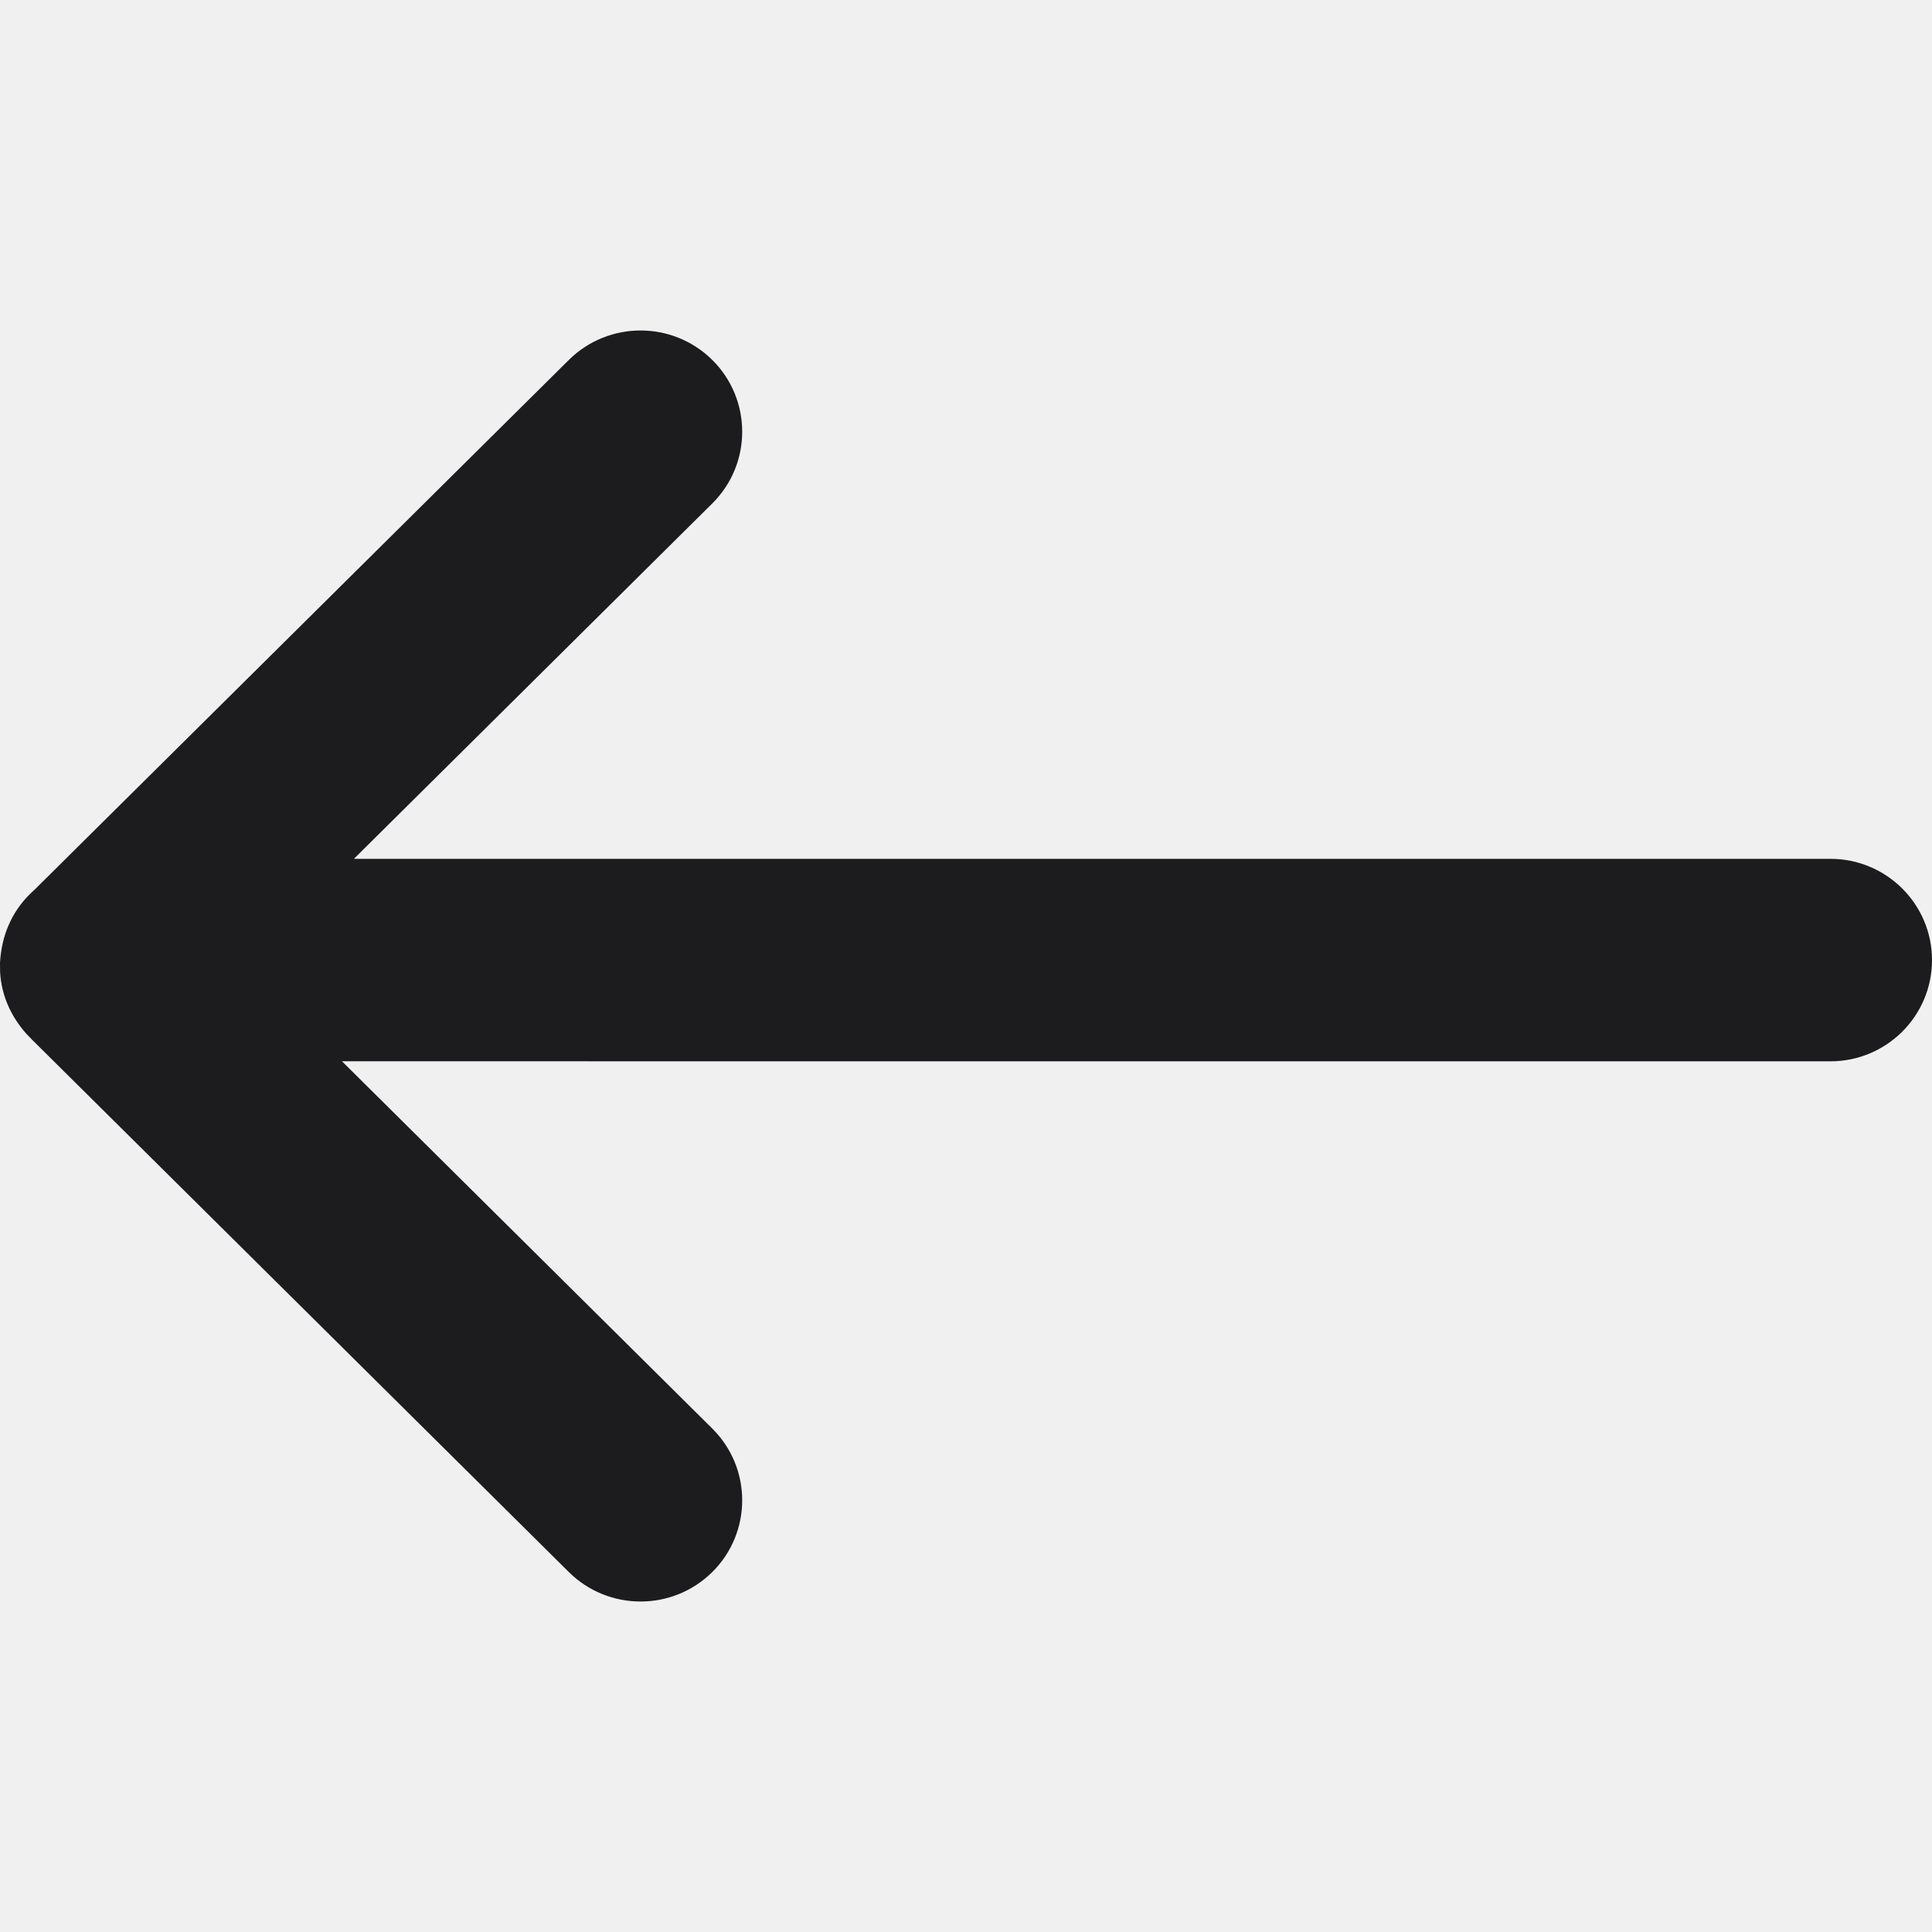
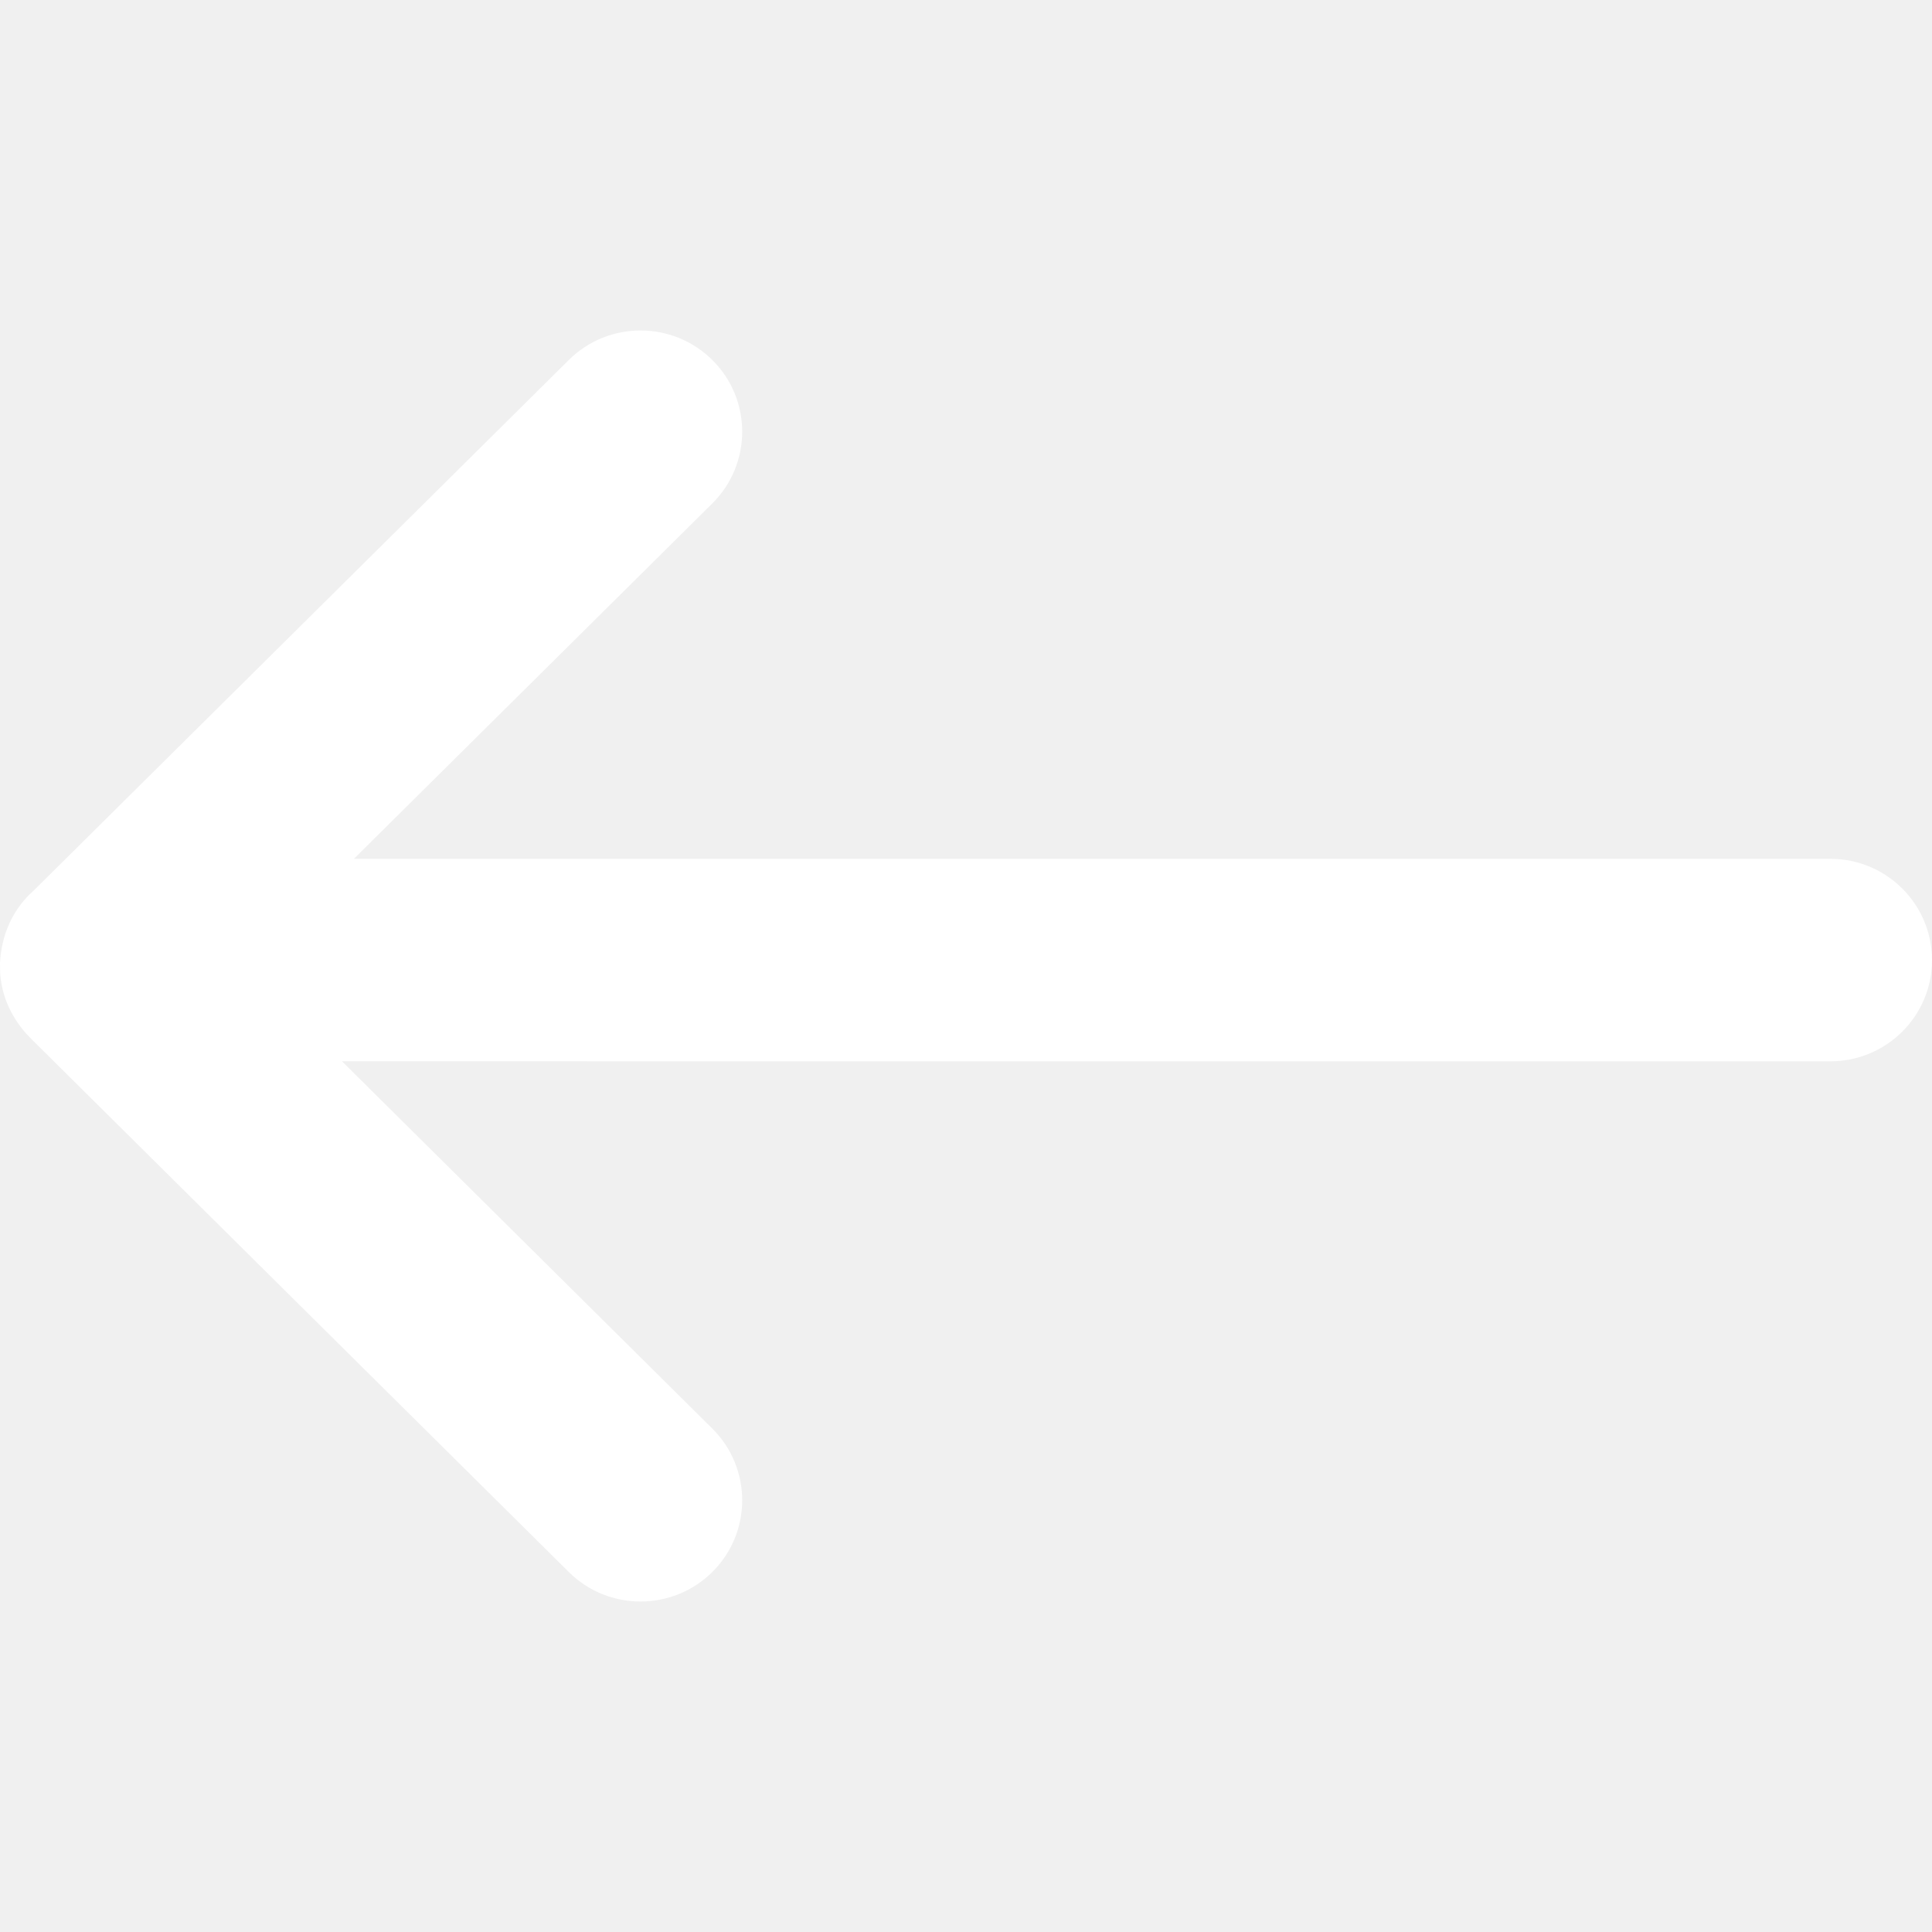
<svg xmlns="http://www.w3.org/2000/svg" width="800px" height="800px" viewBox="0 -6.5 38 38" version="1.1">
  <g id="icons" stroke="none" stroke-width="1" fill="none" fill-rule="evenodd">
-     <g id="ui-gambling-website-lined-icnos-casinoshunter" transform="translate(-1641, -158)" fill="#1C1C1F" fill-rule="nonzero">
+     <g id="ui-gambling-website-lined-icnos-casinoshunter" transform="translate(-1641, -158)" fill="white" fill-rule="nonzero">
      <g id="1" transform="translate(1350, 120)">
        <path d="M317.812,38.58 L328.325,49.004 L328.413,49.086 C328.765,49.435 328.97,49.895 329,50.438 L328.998,50.621 C328.973,51.051 328.808,51.463 328.484,51.831 L328.361,51.958 L317.812,62.42 C317.032,63.193 315.771,63.193 314.99,62.42 C314.206,61.642 314.206,60.376 314.99,59.598 L322.274,52.374 L292.999,52.375 C291.897,52.375 291,51.485 291,50.384 C291,49.282 291.897,48.392 292.999,48.392 L322.039,48.392 L314.99,41.402 C314.206,40.624 314.206,39.358 314.99,38.58 C315.771,37.807 317.032,37.807 317.812,38.58 Z" id="left-arrow" transform="translate(310, 50.5) scale(-1, 1) translate(-310, -50.5) ">

</path>
      </g>
    </g>
  </g>
</svg>
